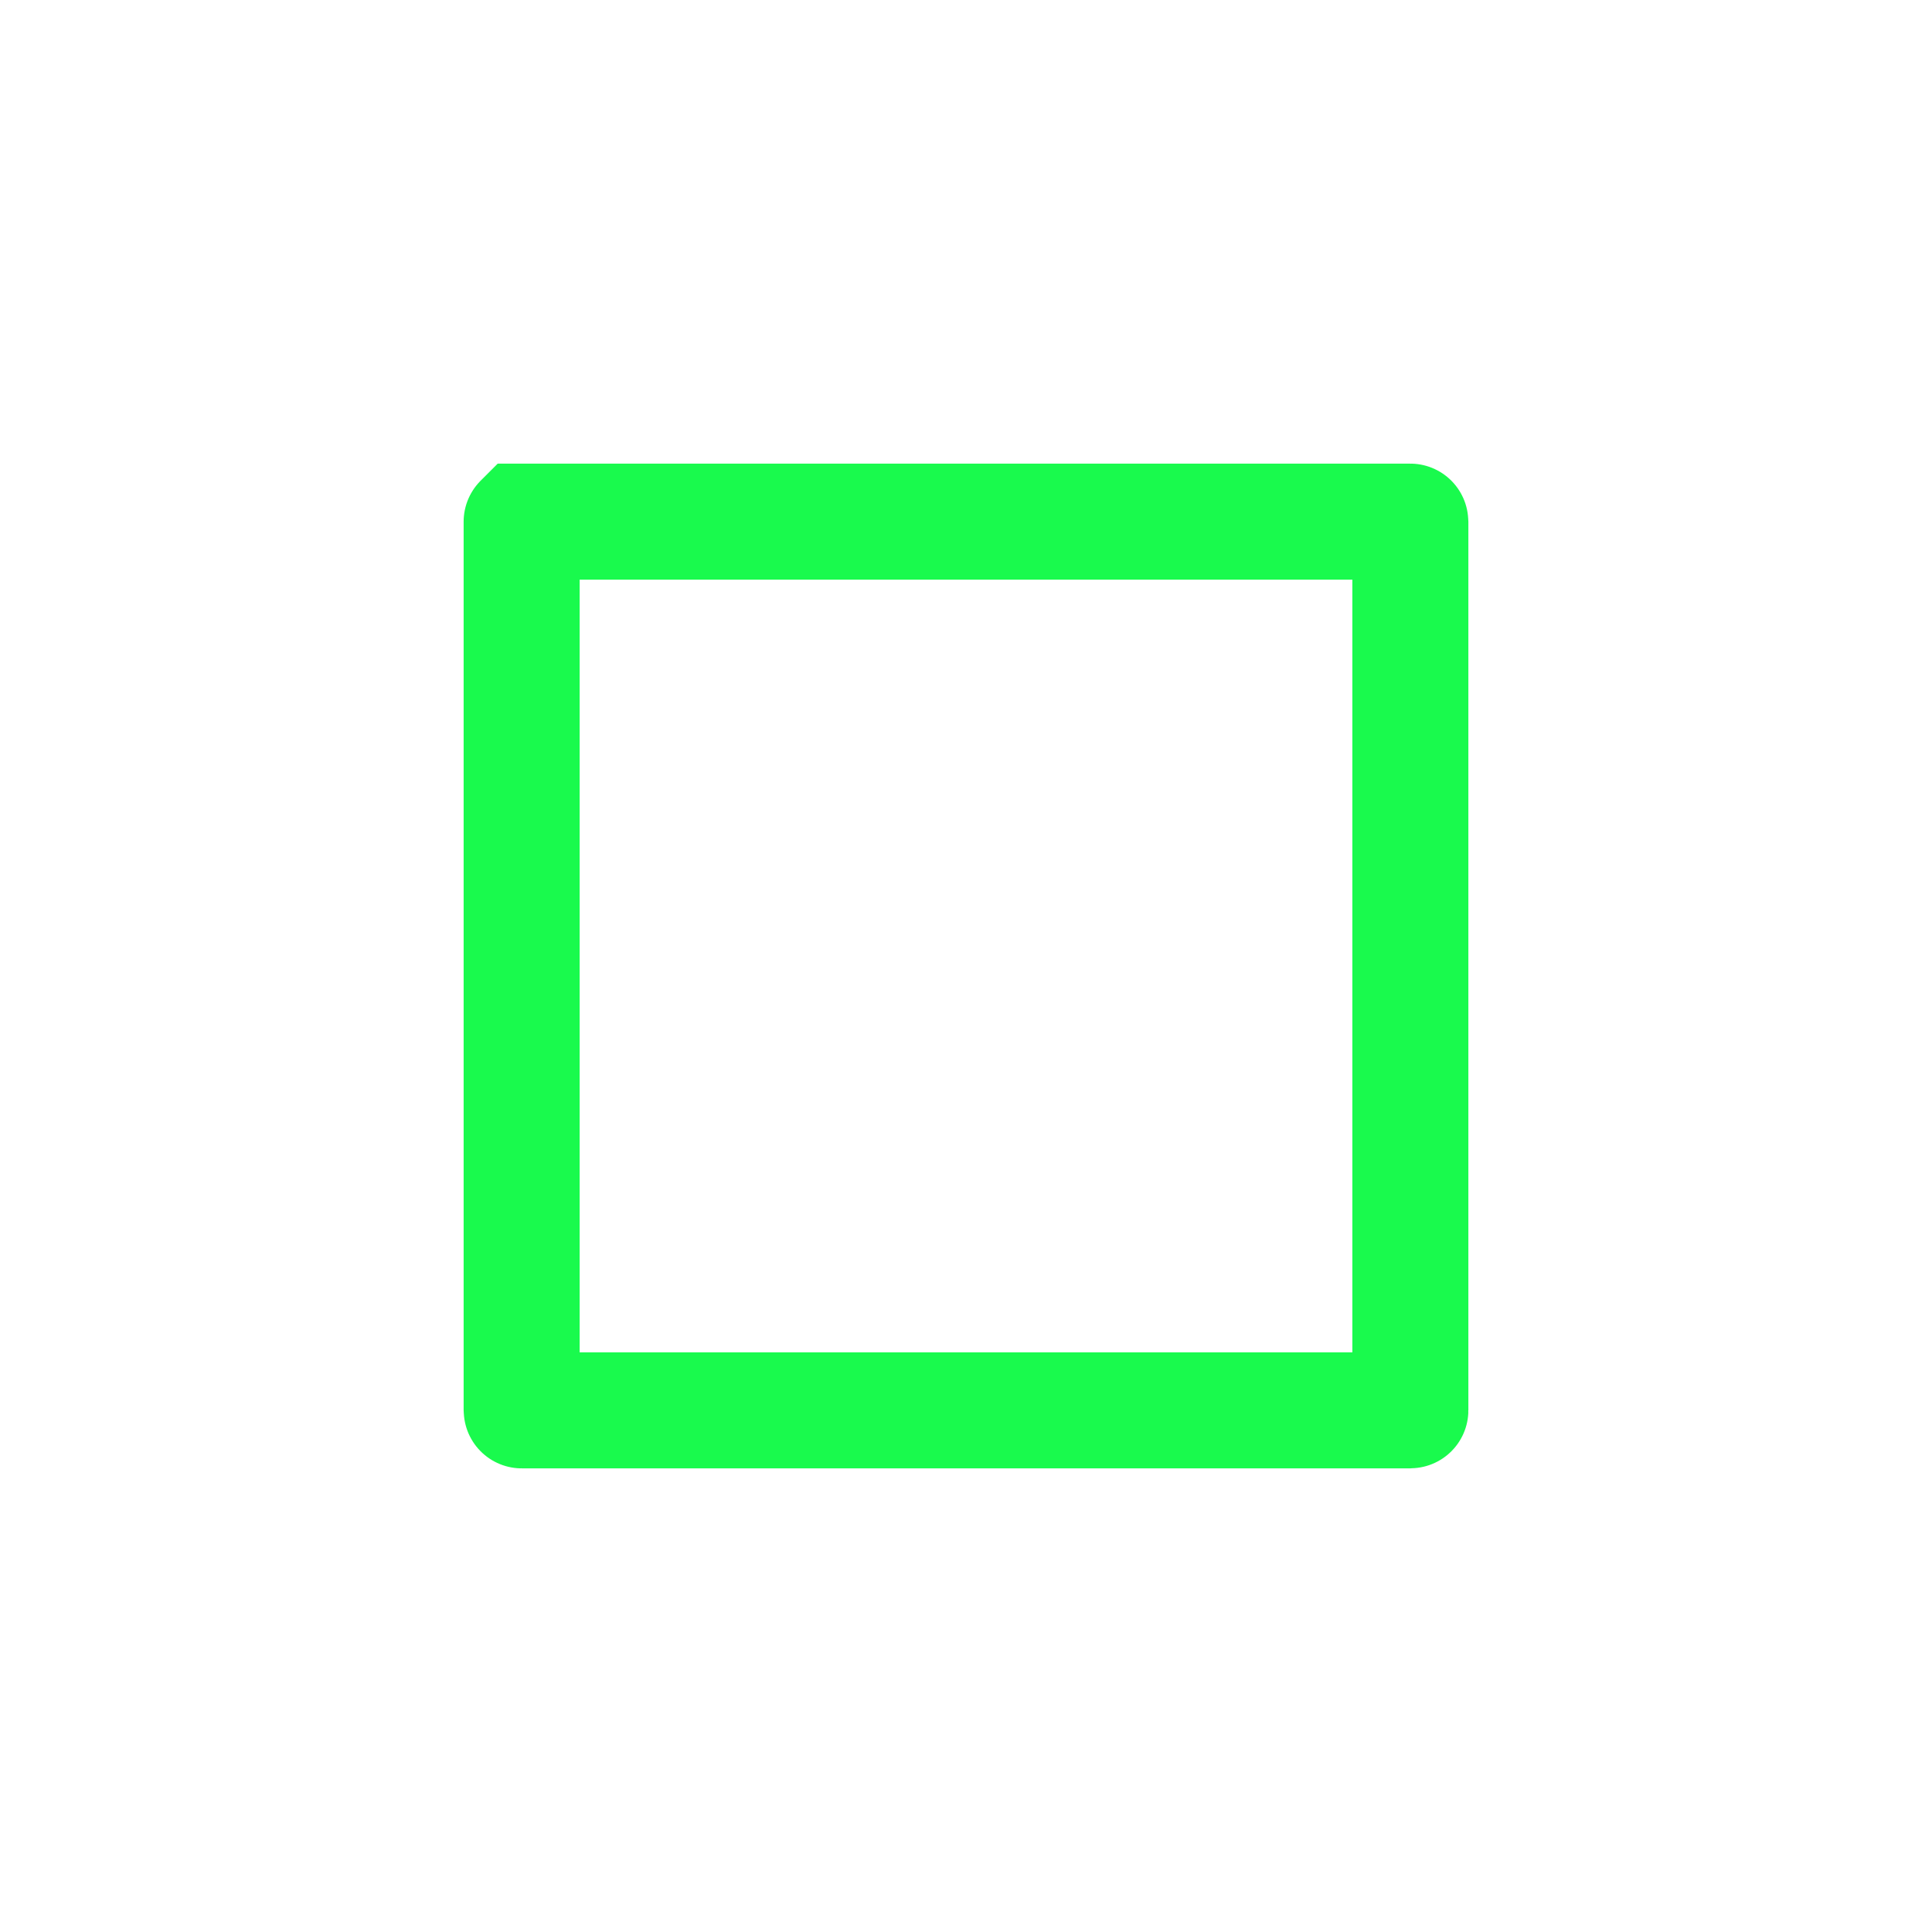
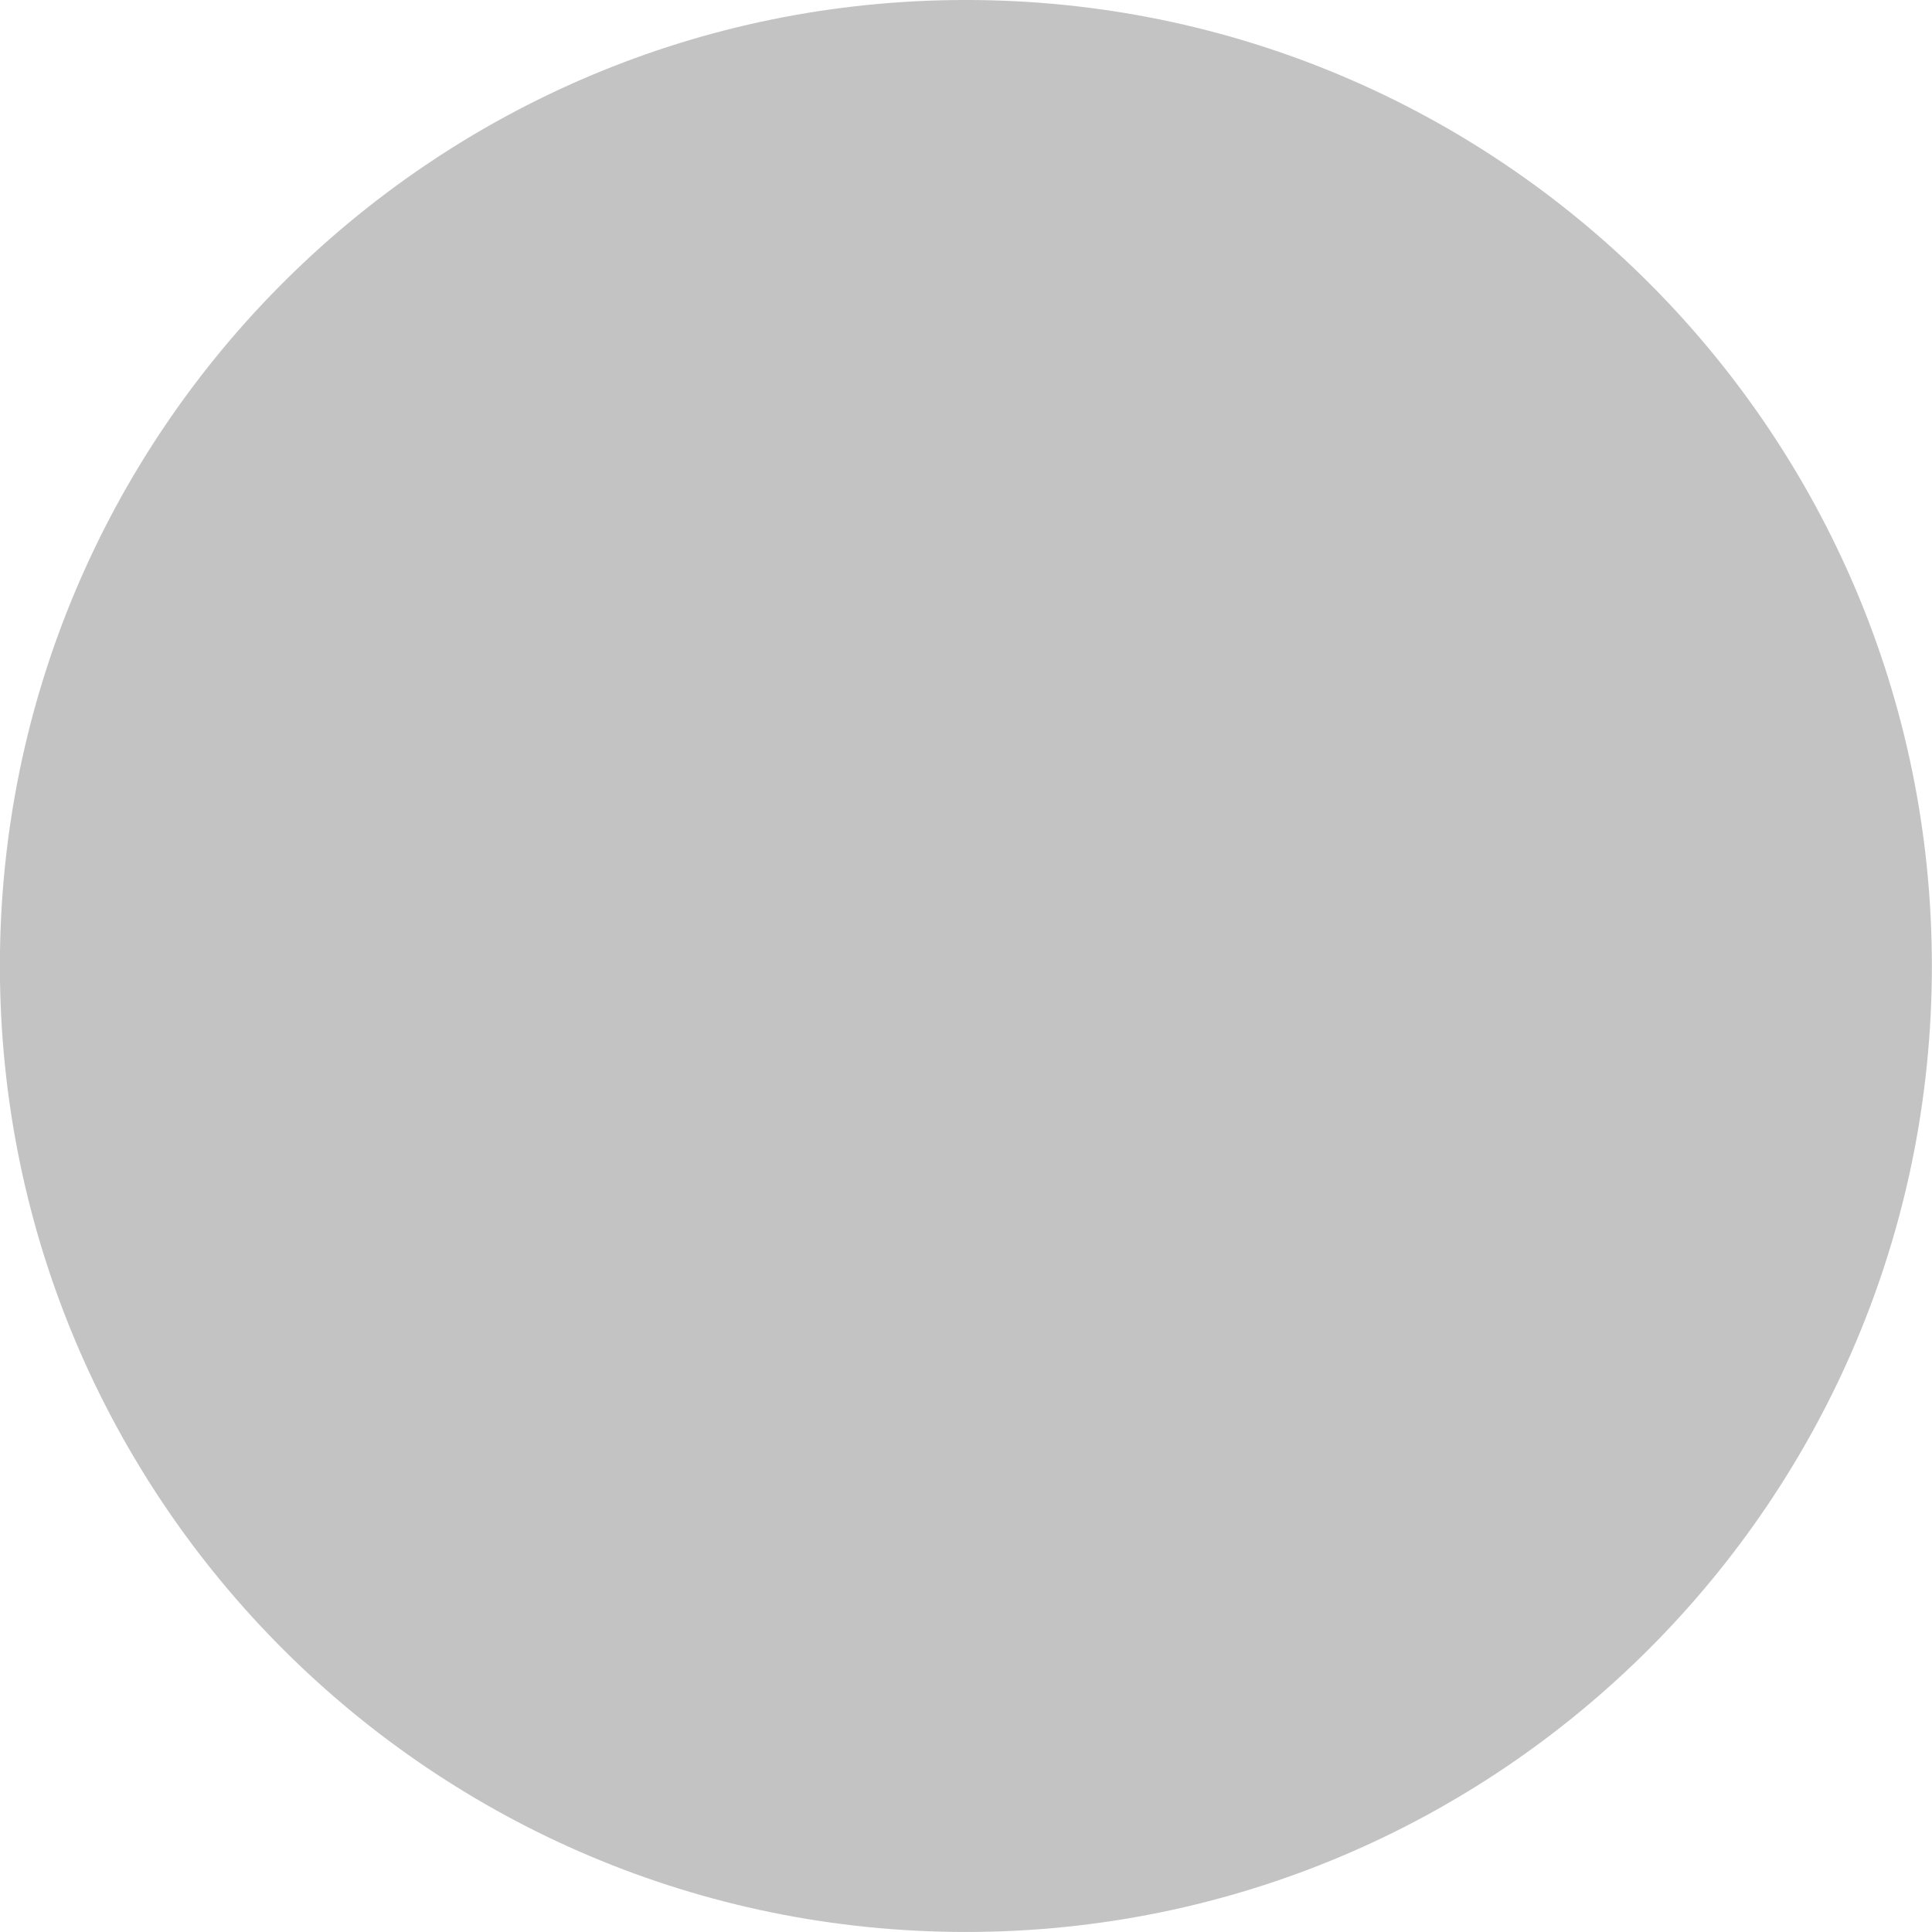
<svg xmlns="http://www.w3.org/2000/svg" viewBox="0 0 50 50" version="1.2" baseProfile="tiny">
  <defs>
</defs>
  <g fill="none" stroke="black" stroke-width="1" fill-rule="evenodd" stroke-linecap="square" stroke-linejoin="bevel">
-     <g fill="none" stroke="#00fa3a" stroke-opacity="1" stroke-width="1.001" stroke-linecap="square" stroke-linejoin="bevel" transform="matrix(2.5,0,0,2.5,2.5,2.5)" font-family="Noto Sans" font-size="10" font-weight="400" font-style="normal">
+     <g fill="none" stroke="#000000" stroke-opacity="1" stroke-width="1" stroke-linecap="square" stroke-linejoin="bevel" transform="matrix(1,0,0,1,0,0)" font-family="Noto Sans" font-size="10" font-weight="400" font-style="normal">
</g>
-     <g fill="none" stroke="#00fa3a" stroke-opacity="0.9" stroke-width="1.201" stroke-linecap="round" stroke-linejoin="miter" stroke-miterlimit="2" transform="matrix(2.5,0,0,2.5,2.5,2.5)" font-family="Noto Sans" font-size="10" font-weight="400" font-style="normal">
-       <path vector-effect="none" fill-rule="evenodd" d="M4.4,4.401 C4.4,4.401 4.401,4.4 4.401,4.4 L13.599,4.4 C13.6,4.4 13.6,4.401 13.6,4.401 L13.6,13.599 C13.6,13.6 13.6,13.6 13.599,13.6 L4.401,13.6 C4.401,13.6 4.4,13.6 4.4,13.599 L4.4,4.401" />
+     <g fill="#888888" fill-opacity="1" stroke="none" transform="matrix(3.12499,0,0,3.12499,-4043.74,-771.873)" font-family="Noto Sans" font-size="10" font-weight="400" font-style="normal" opacity="0.5">
+       <ellipse cx="1302" cy="255" rx="8" ry="8" />
    </g>
-     <g fill="none" stroke="#00fa3a" stroke-opacity="1" stroke-width="1.001" stroke-linecap="square" stroke-linejoin="bevel" transform="matrix(2.5,0,0,2.5,2.5,2.5)" font-family="Noto Sans" font-size="10" font-weight="400" font-style="normal">
- </g>
    <g fill="none" stroke="#000000" stroke-opacity="1" stroke-width="1" stroke-linecap="square" stroke-linejoin="bevel" transform="matrix(1,0,0,1,0,0)" font-family="Noto Sans" font-size="10" font-weight="400" font-style="normal">
</g>
  </g>
</svg>
